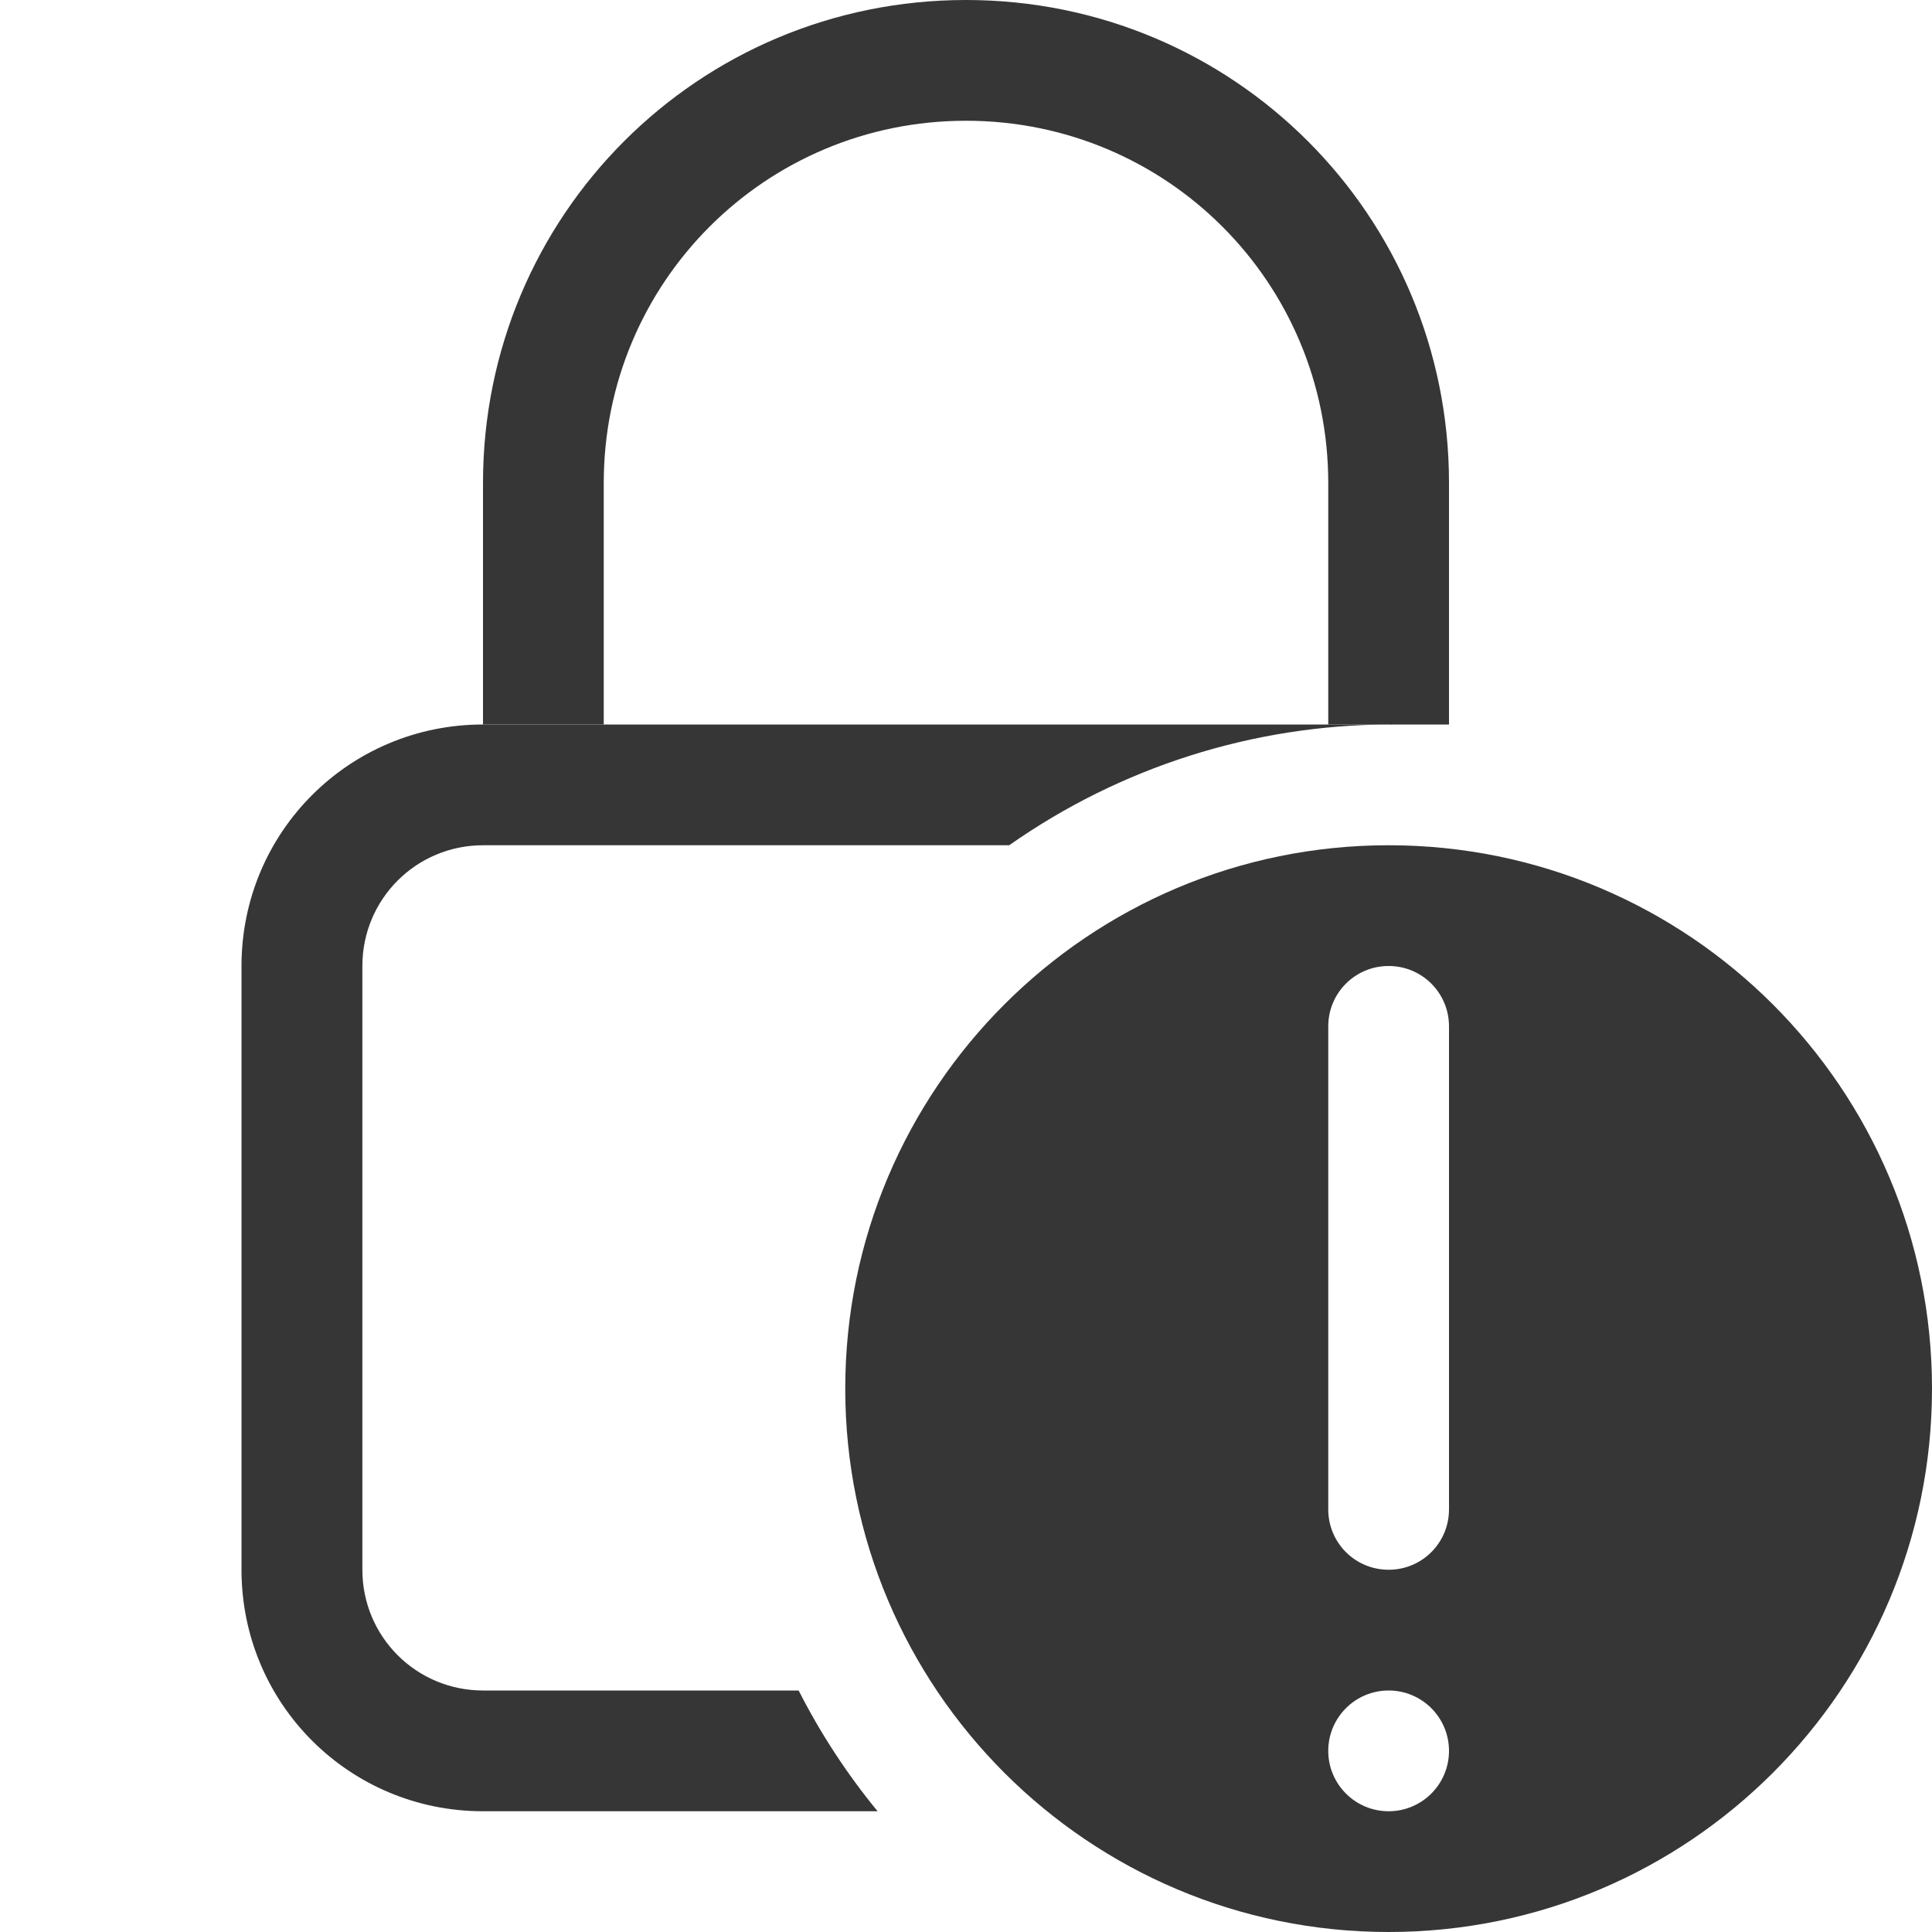
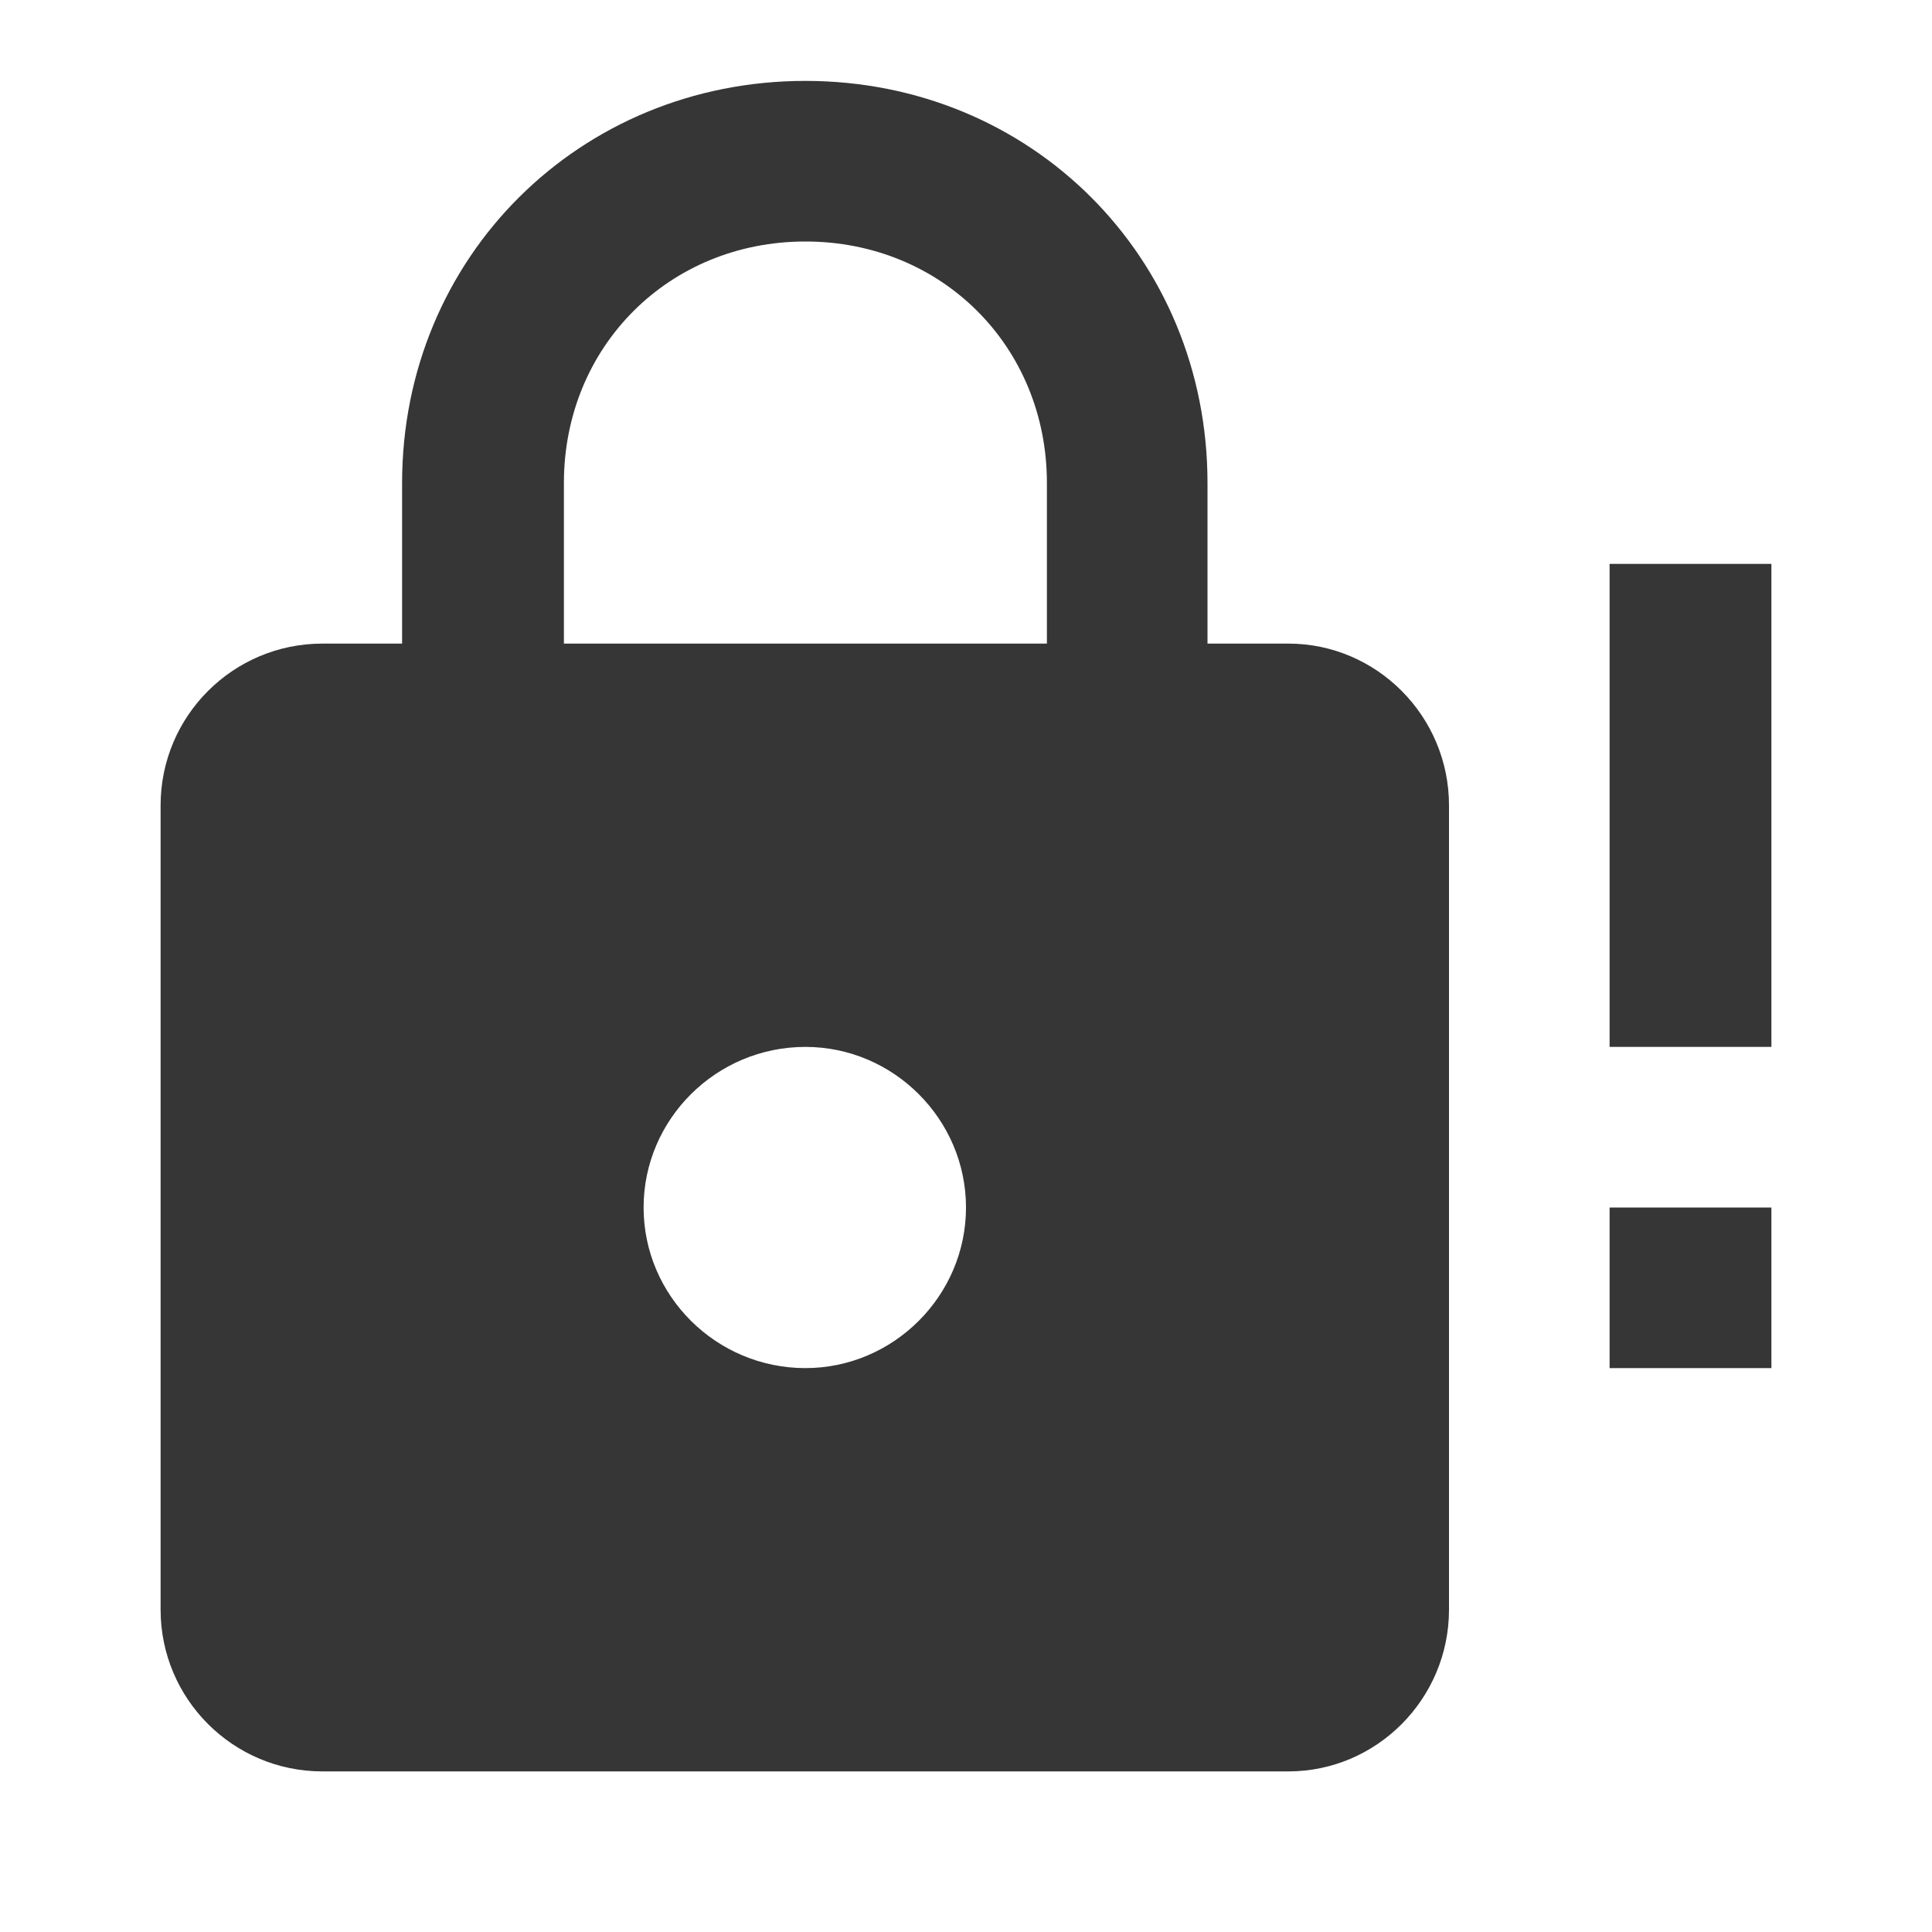
<svg xmlns="http://www.w3.org/2000/svg" width="16" height="16" version="1.1">
-   <defs>
-     <style id="current-color-scheme" type="text/css">.ColorScheme-Text { color:#363636; }</style>
-   </defs>
-   <path class="ColorScheme-Text" d="m8 0c-2.216 0-4 1.784-4 4v2h1v-2c0-1.662 1.338-3 3-3s3 1.338 3 3v2h1v-2c0-2.216-1.784-4-4-4z" color="#363636" fill="currentColor" />
-   <path class="ColorScheme-Text" d="m4 6c-1.108 0-2 0.892-2 2v5c0 1.108 0.892 2 2 2h3.268a5.5 5.5 0 0 1-0.654-1h-2.613c-0.554 0-1-0.446-1-1v-5c0-0.554 0.446-1 1-1h4.357a5.5 5.5 0 0 1 3.143-1h-7.5zm7.5 0a5.5 5.5 0 0 1 0.025 0.002v-0.002h-0.025z" color="#363636" fill="currentColor" />
-   <path d="m11.5 7a4.5 4.5 0 0 0-4.5 4.5 4.5 4.5 0 0 0 4.5 4.5 4.5 4.5 0 0 0 4.5-4.5 4.5 4.5 0 0 0-4.5-4.5zm0 1c0.277 0 0.5 0.223 0.5 0.5v4c0 0.277-0.223 0.5-0.5 0.5s-0.5-0.223-0.5-0.5v-4c0-0.277 0.223-0.5 0.5-0.5zm0 6a0.5 0.5 0 0 1 0.5 0.5 0.5 0.5 0 0 1-0.5 0.5 0.5 0.5 0 0 1-0.5-0.5 0.5 0.5 0 0 1 0.5-0.5z" fill="#363636" stroke-linecap="round" stroke-linejoin="round" stroke-width="3.6" style="paint-order:stroke fill markers" />
+   <g class="layer">
+     <g id="surface1">
+       <path d="m6.67,11.33c0.73,0 1.33,-0.6 1.33,-1.33c0,-0.73 -0.6,-1.33 -1.33,-1.33c-0.74,0 -1.34,0.6 -1.34,1.33c0,0.73 0.6,1.33 1.34,1.33m4,-6c0.73,0 1.33,0.6 1.33,1.34l0,6.66c0,0.74 -0.6,1.34 -1.33,1.34l-8,0c-0.74,0 -1.34,-0.6 -1.34,-1.34l0,-6.66c0,-0.74 0.6,-1.34 1.34,-1.34l0.66,0l0,-1.33c0,-1.87 1.47,-3.33 3.34,-3.33c1.87,0 3.33,1.46 3.33,3.33l0,1.33l0.67,0m-4,-3.33c-1.13,0 -2,0.87 -2,2l0,1.33l4,0l0,-1.33c0,-1.13 -0.87,-2 -2,-2m8,6.67l-1.34,0l0,-4l1.34,0l0,4m0,2.66l-1.34,0l0,-1.33l1.34,0l0,1.33zm0,0" fill="#363636" fill-rule="nonzero" id="svg_1" />
+     </g>
+   </g>
</svg>
